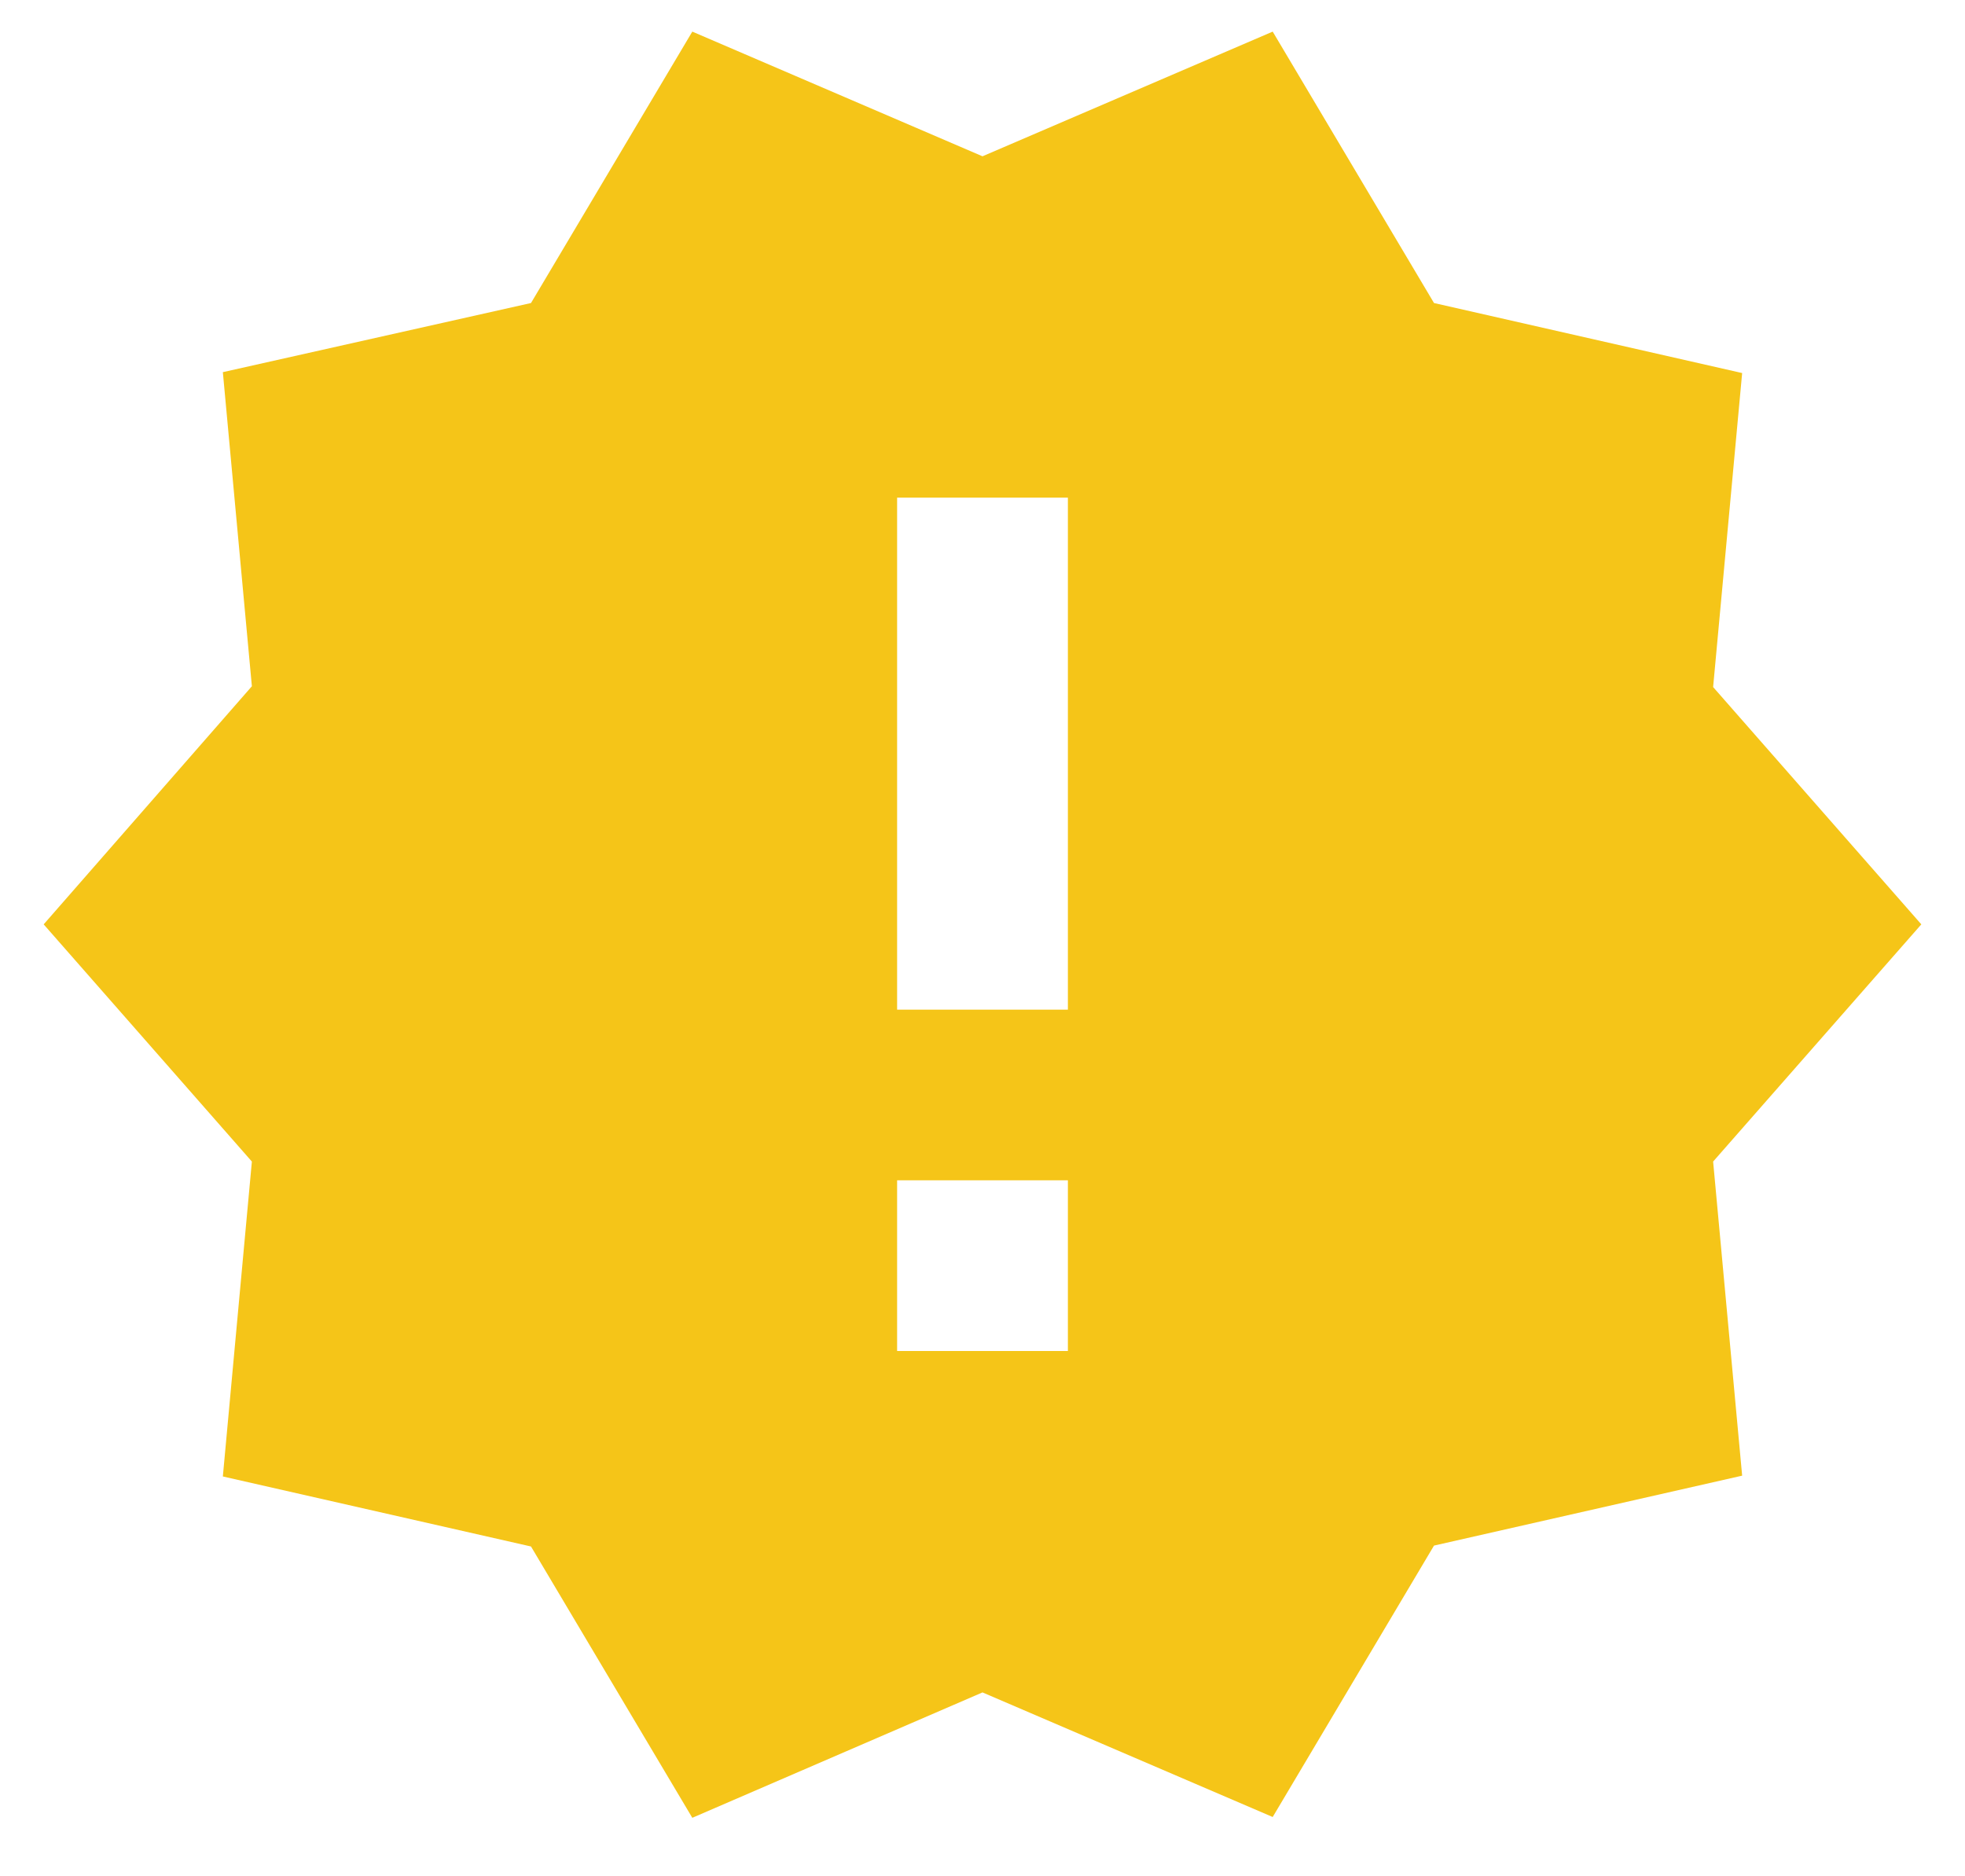
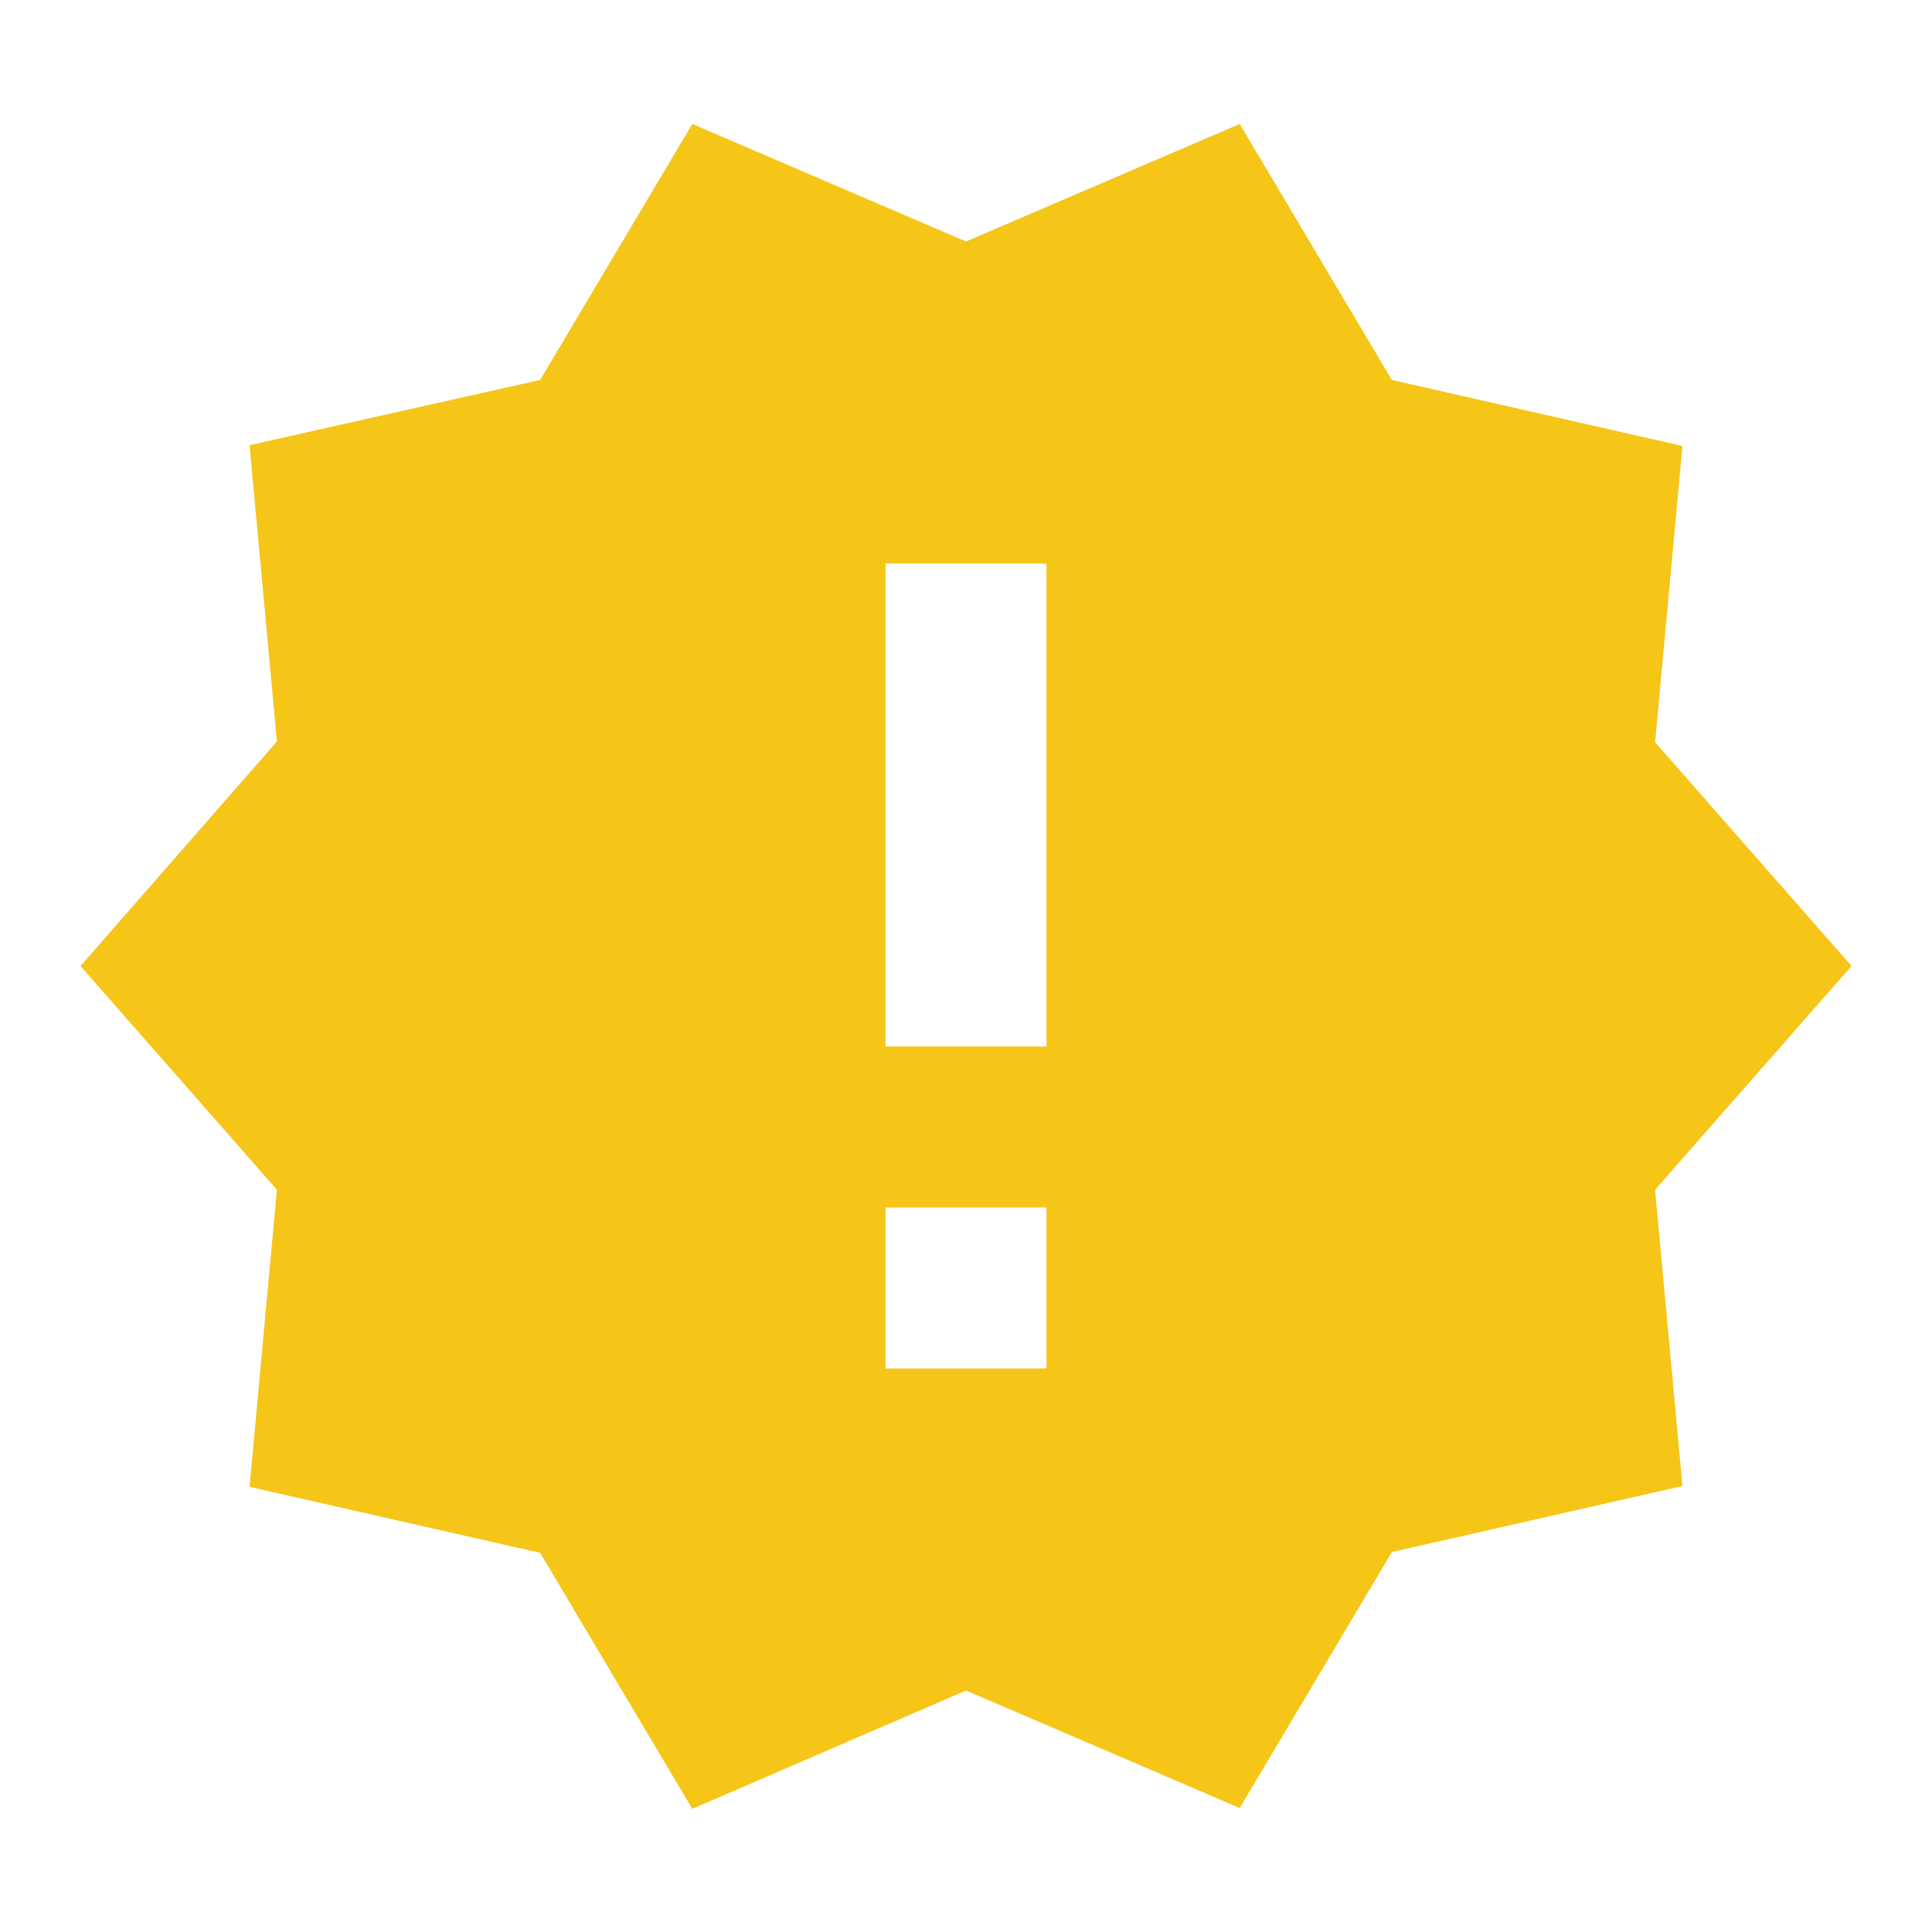
- <svg xmlns="http://www.w3.org/2000/svg" width="22" height="21" viewBox="0 0 22 21" fill="none">
-   <path d="M21.511 10.35L19.18 7.693L19.505 4.177L16.055 3.393L14.249 0.354L11 1.75L7.751 0.354L5.945 3.393L2.495 4.167L2.82 7.684L0.489 10.35L2.82 13.006L2.495 16.532L5.945 17.316L7.751 20.354L11 18.95L14.249 20.345L16.055 17.306L19.505 16.523L19.18 13.006L21.511 10.35ZM11.956 15.127H10.044V13.216H11.956V15.127ZM11.956 11.305H10.044V5.572H11.956V11.305Z" fill="#F5C518" />
+ <svg xmlns="http://www.w3.org/2000/svg" width="24" height="24" viewBox="0 0 24 24" fill="none">
+   <path d="M23 12L20.56 9.22L20.9 5.54L17.29 4.72L15.4 1.54L12 3L8.6 1.54L6.71 4.72L3.1 5.53L3.44 9.21L1 12L3.44 14.78L3.1 18.47L6.71 19.29L8.6 22.47L12 21L15.4 22.46L17.29 19.28L20.9 18.46L20.56 14.78L23 12ZM13 17H11V15H13V17ZM13 13H11V7H13V13Z" fill="#F5C518" />
</svg>
